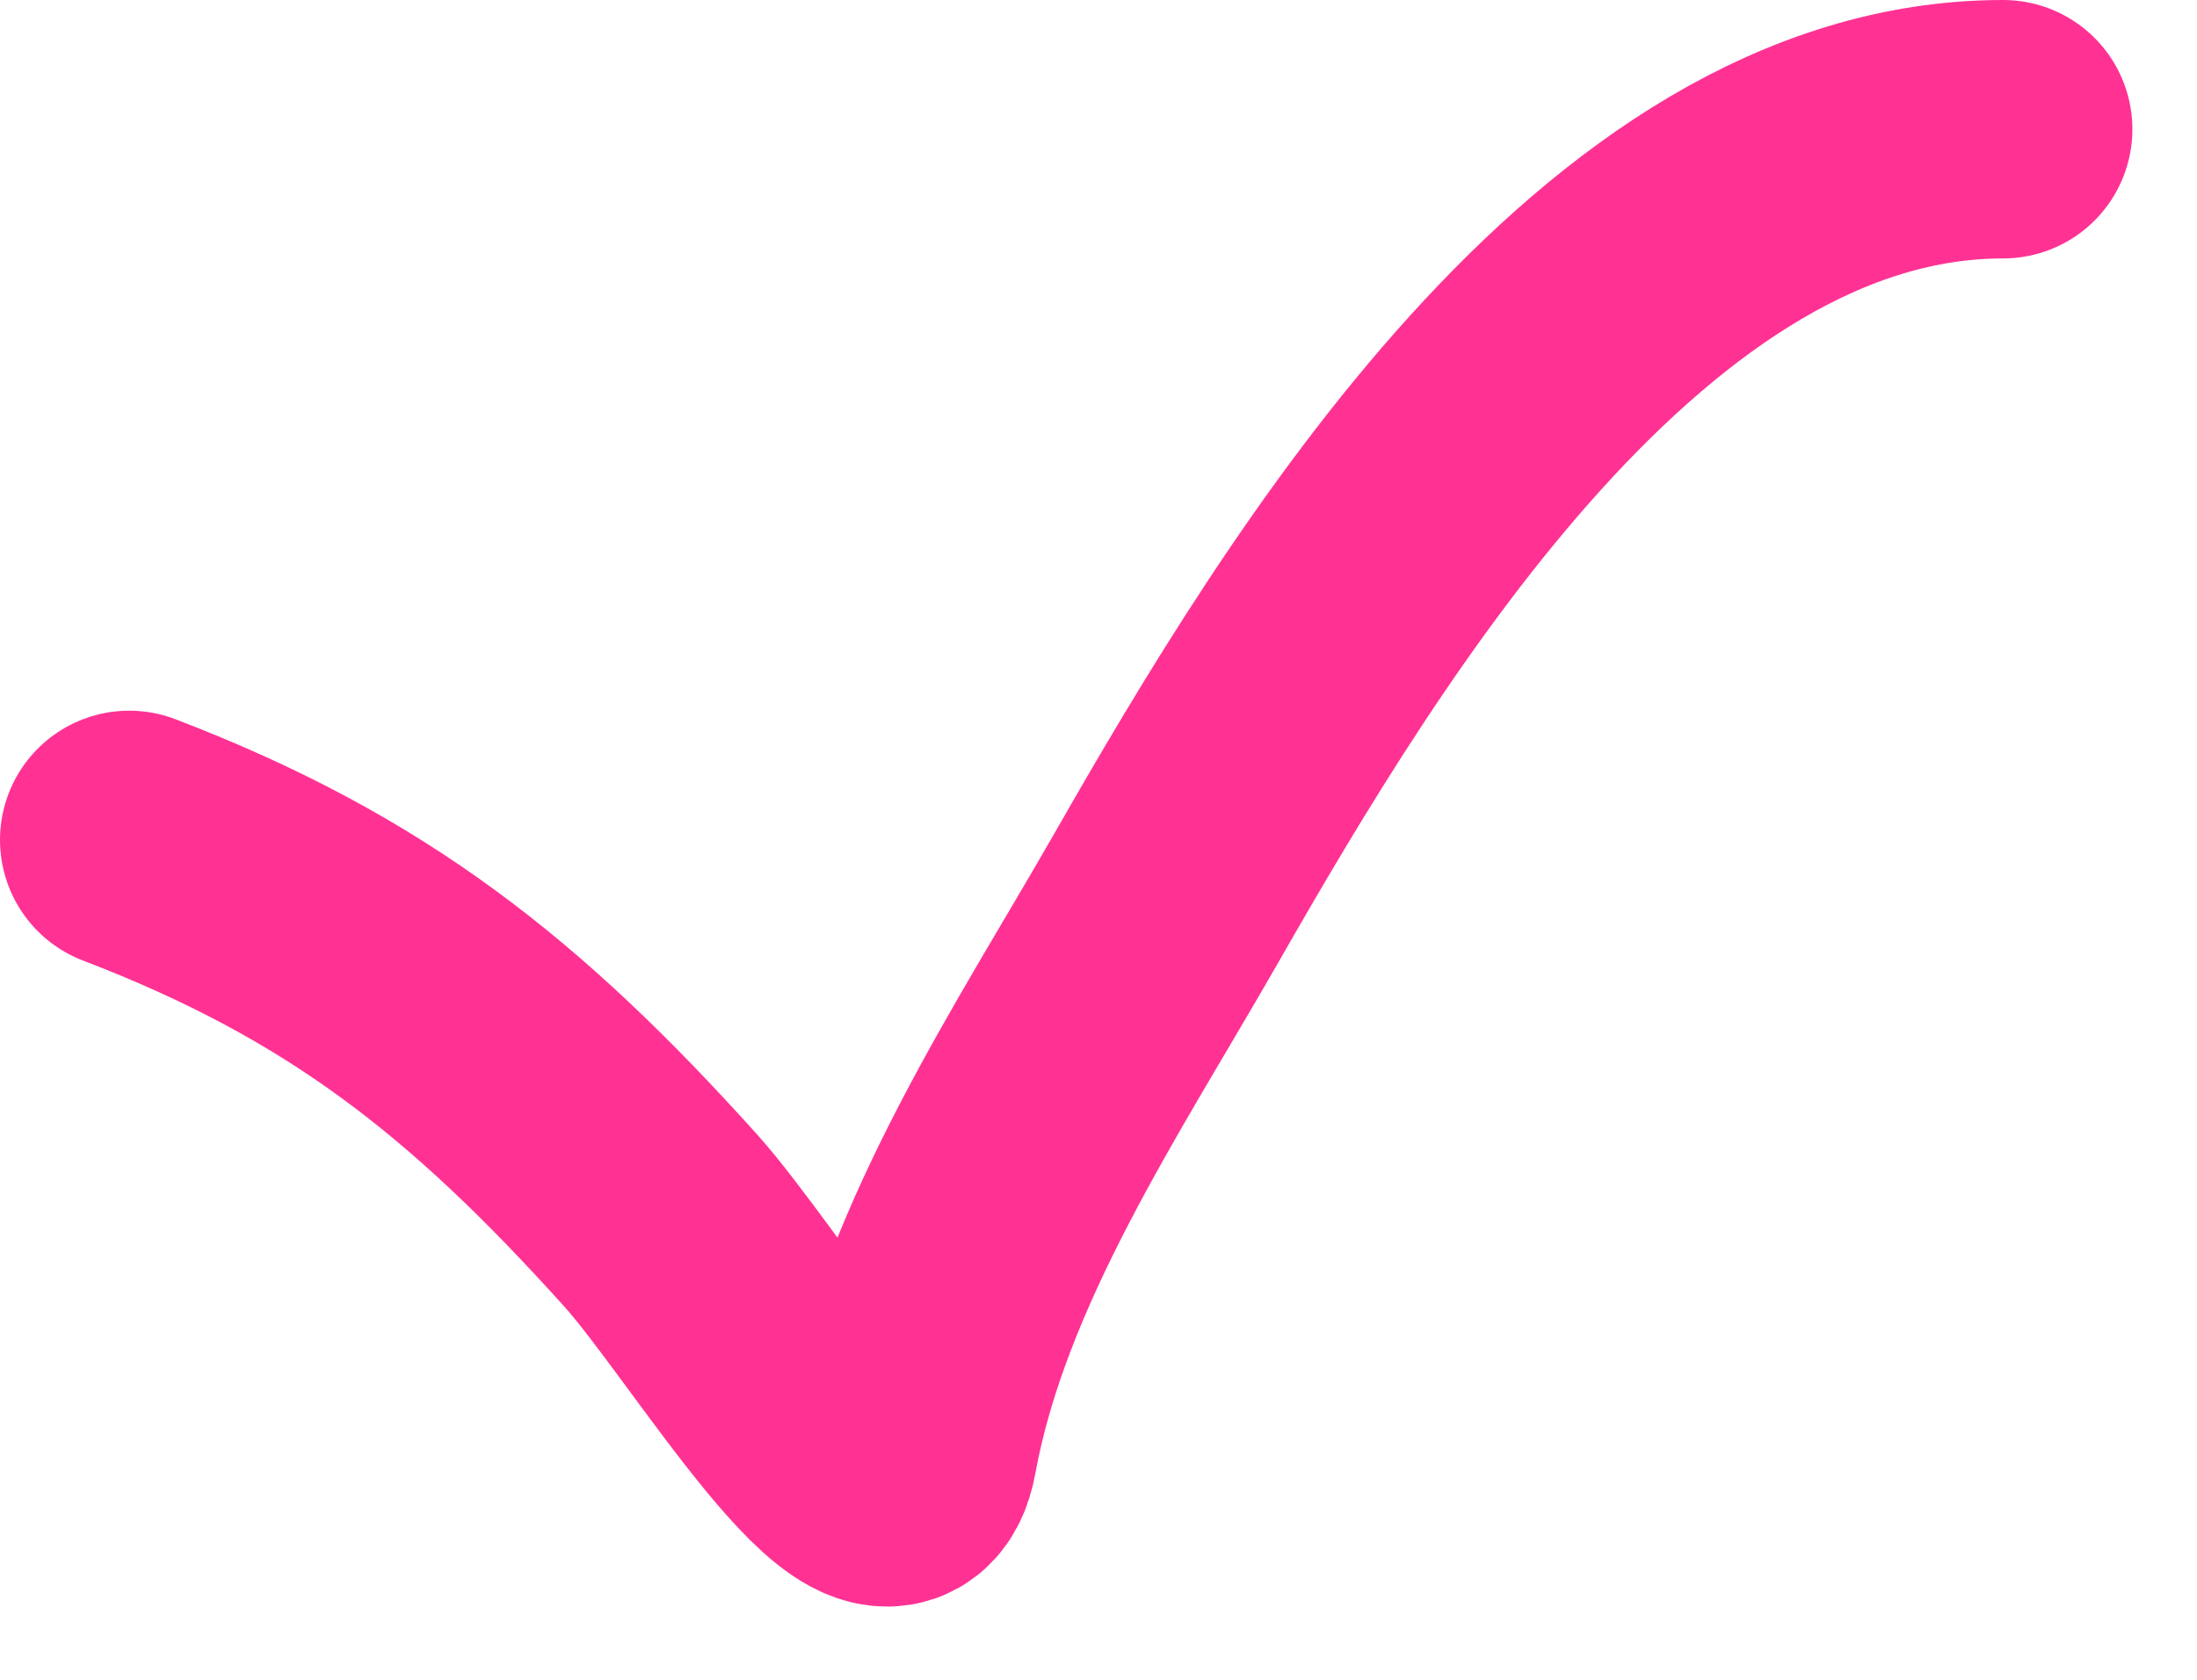
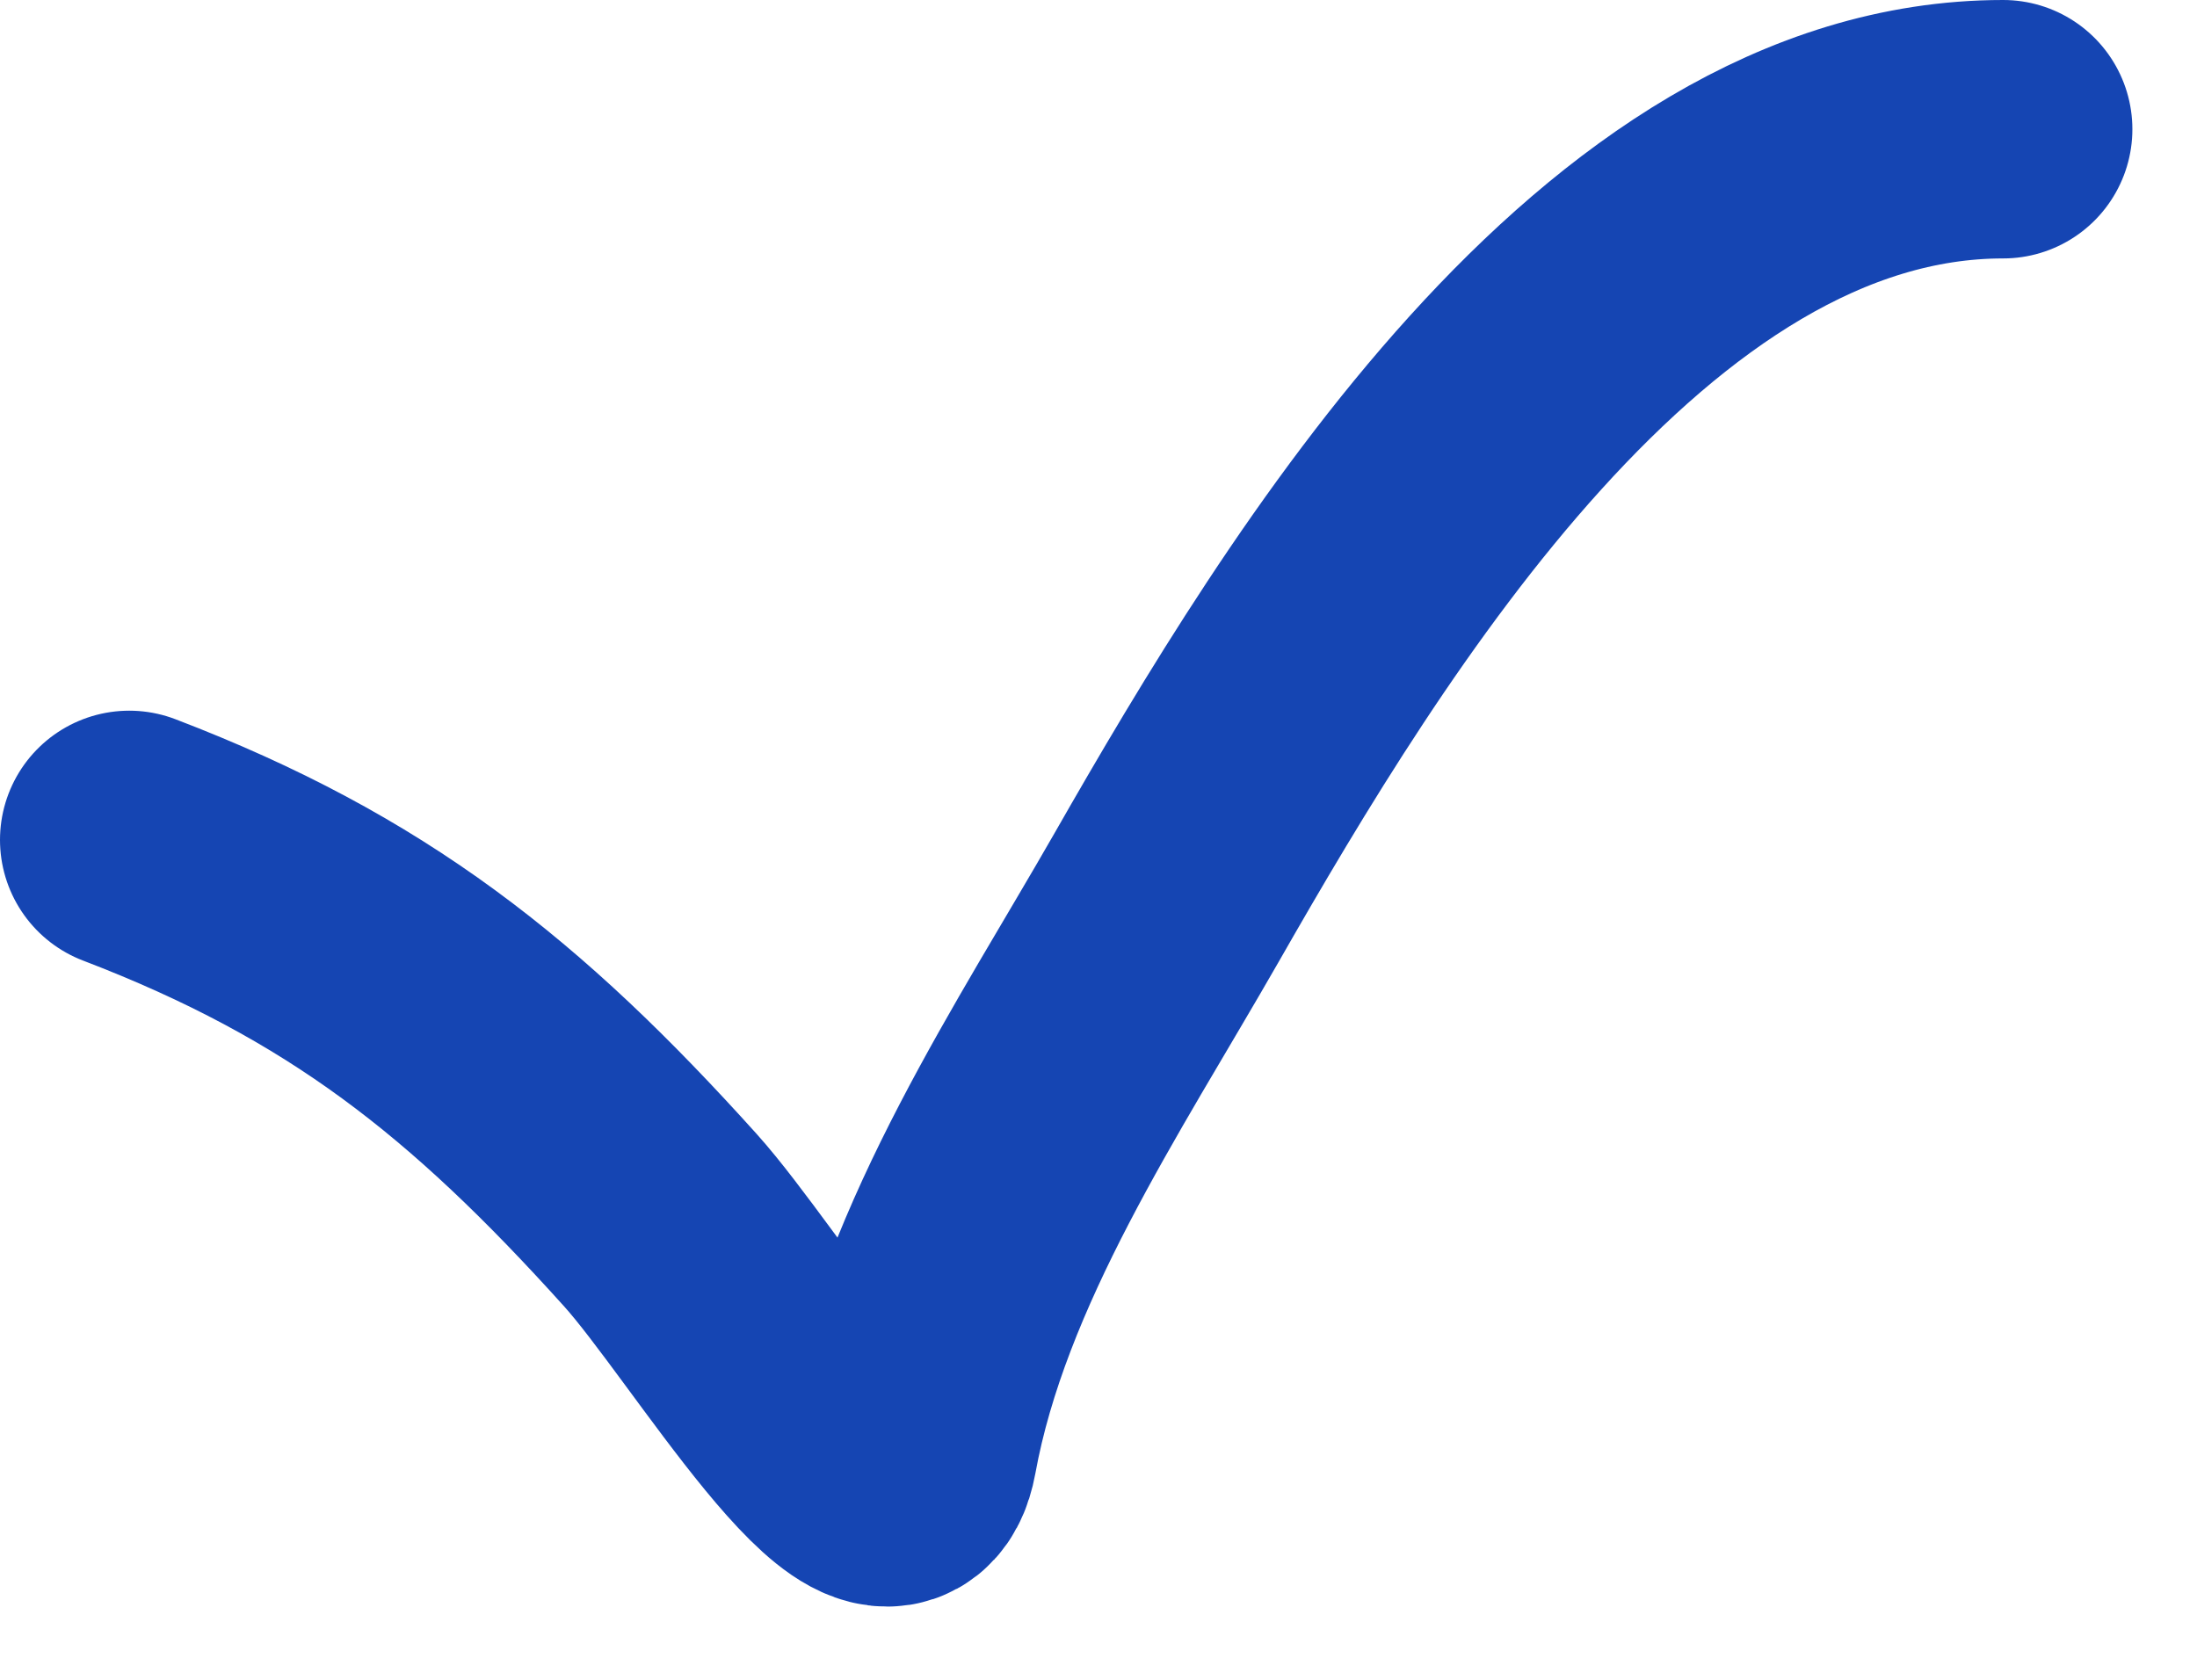
<svg xmlns="http://www.w3.org/2000/svg" width="17" height="13" viewBox="0 0 17 13" fill="none">
-   <path d="M1 6.5C2.761 7.174 3.838 8.03 5.111 9.444C5.694 10.092 6.872 12.08 7.028 11.222C7.306 9.694 8.272 8.266 9.028 6.944C10.333 4.66 12.559 1 15.5 1" stroke="#FF3294" stroke-width="2" stroke-linecap="round" />
+   <path d="M1 6.5C2.761 7.174 3.838 8.03 5.111 9.444C5.694 10.092 6.872 12.08 7.028 11.222C7.306 9.694 8.272 8.266 9.028 6.944C10.333 4.66 12.559 1 15.5 1" stroke="#1545B3" stroke-width="2" stroke-linecap="round" />
</svg>
